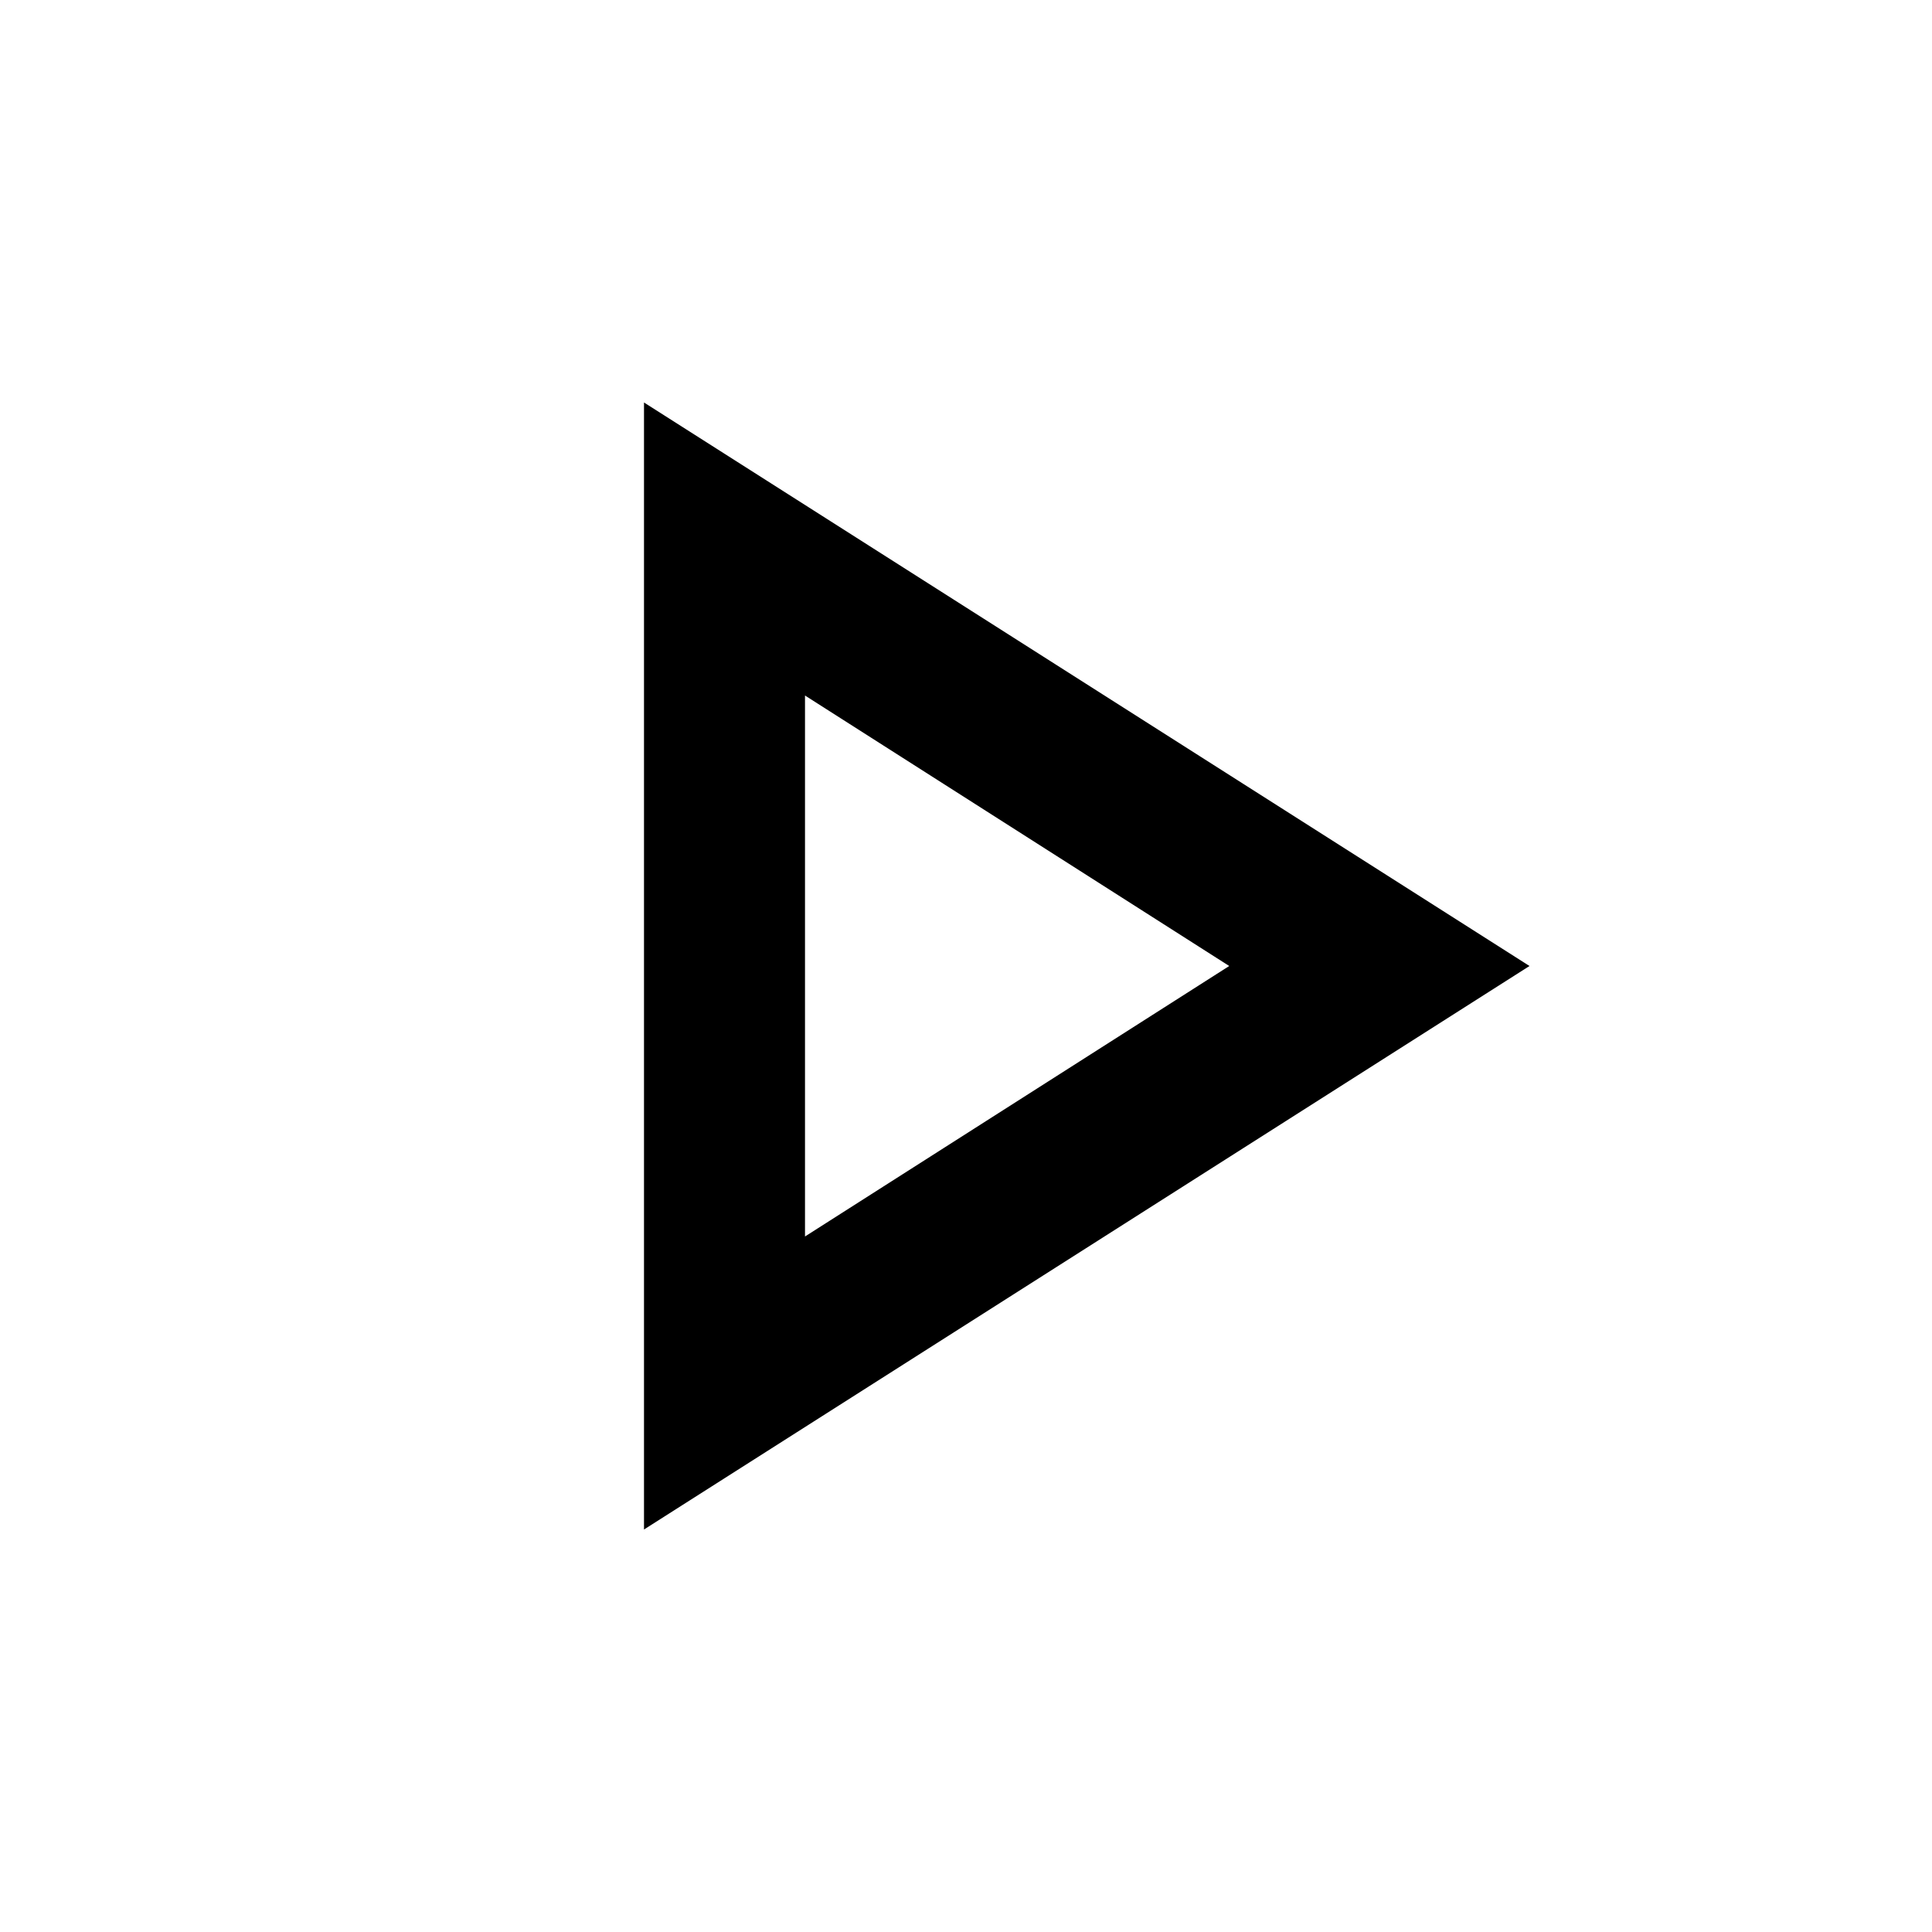
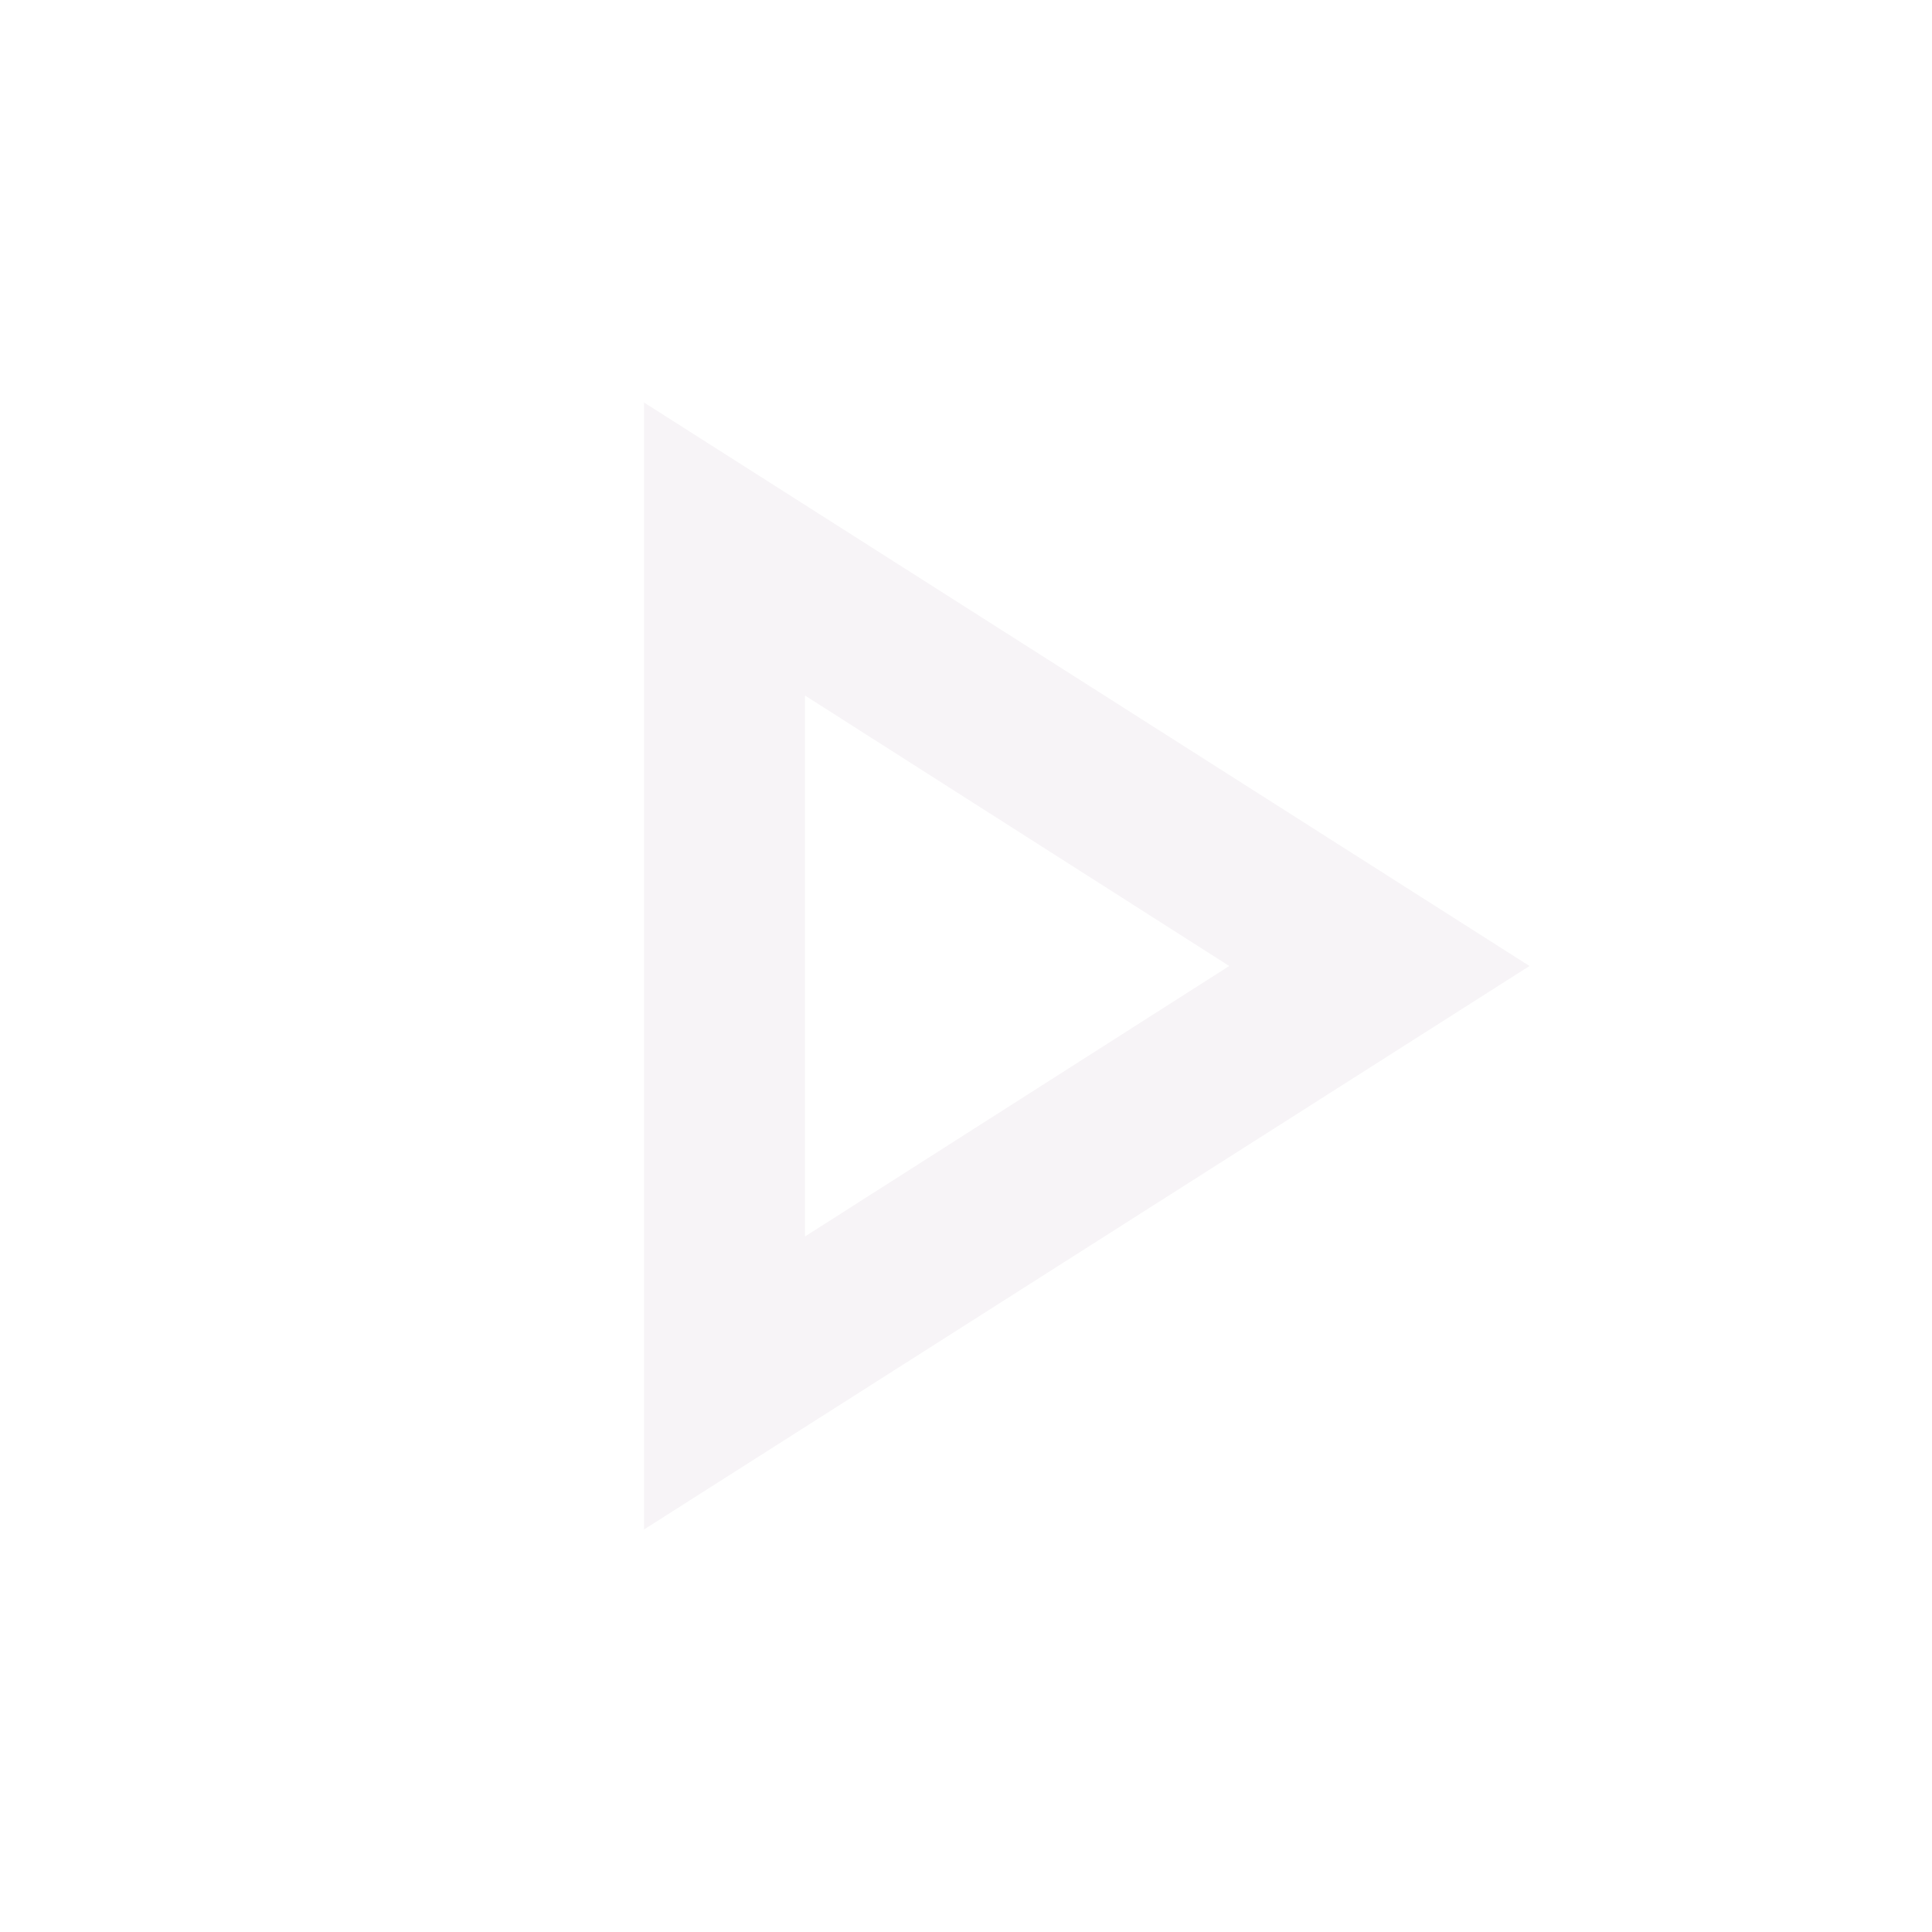
- <svg xmlns="http://www.w3.org/2000/svg" height="48px" viewBox="0 0 24 24" width="48px" fill="#000000">
+ <svg xmlns="http://www.w3.org/2000/svg" height="48px" viewBox="0 0 24 24" width="48px" fill="#f7f4f7">
  <path d="M0 0h24v24H0V0z" fill="none" />
  <path d="M10 8.64L15.27 12 10 15.36V8.64M8 5v14l11-7L8 5z" />
</svg>
